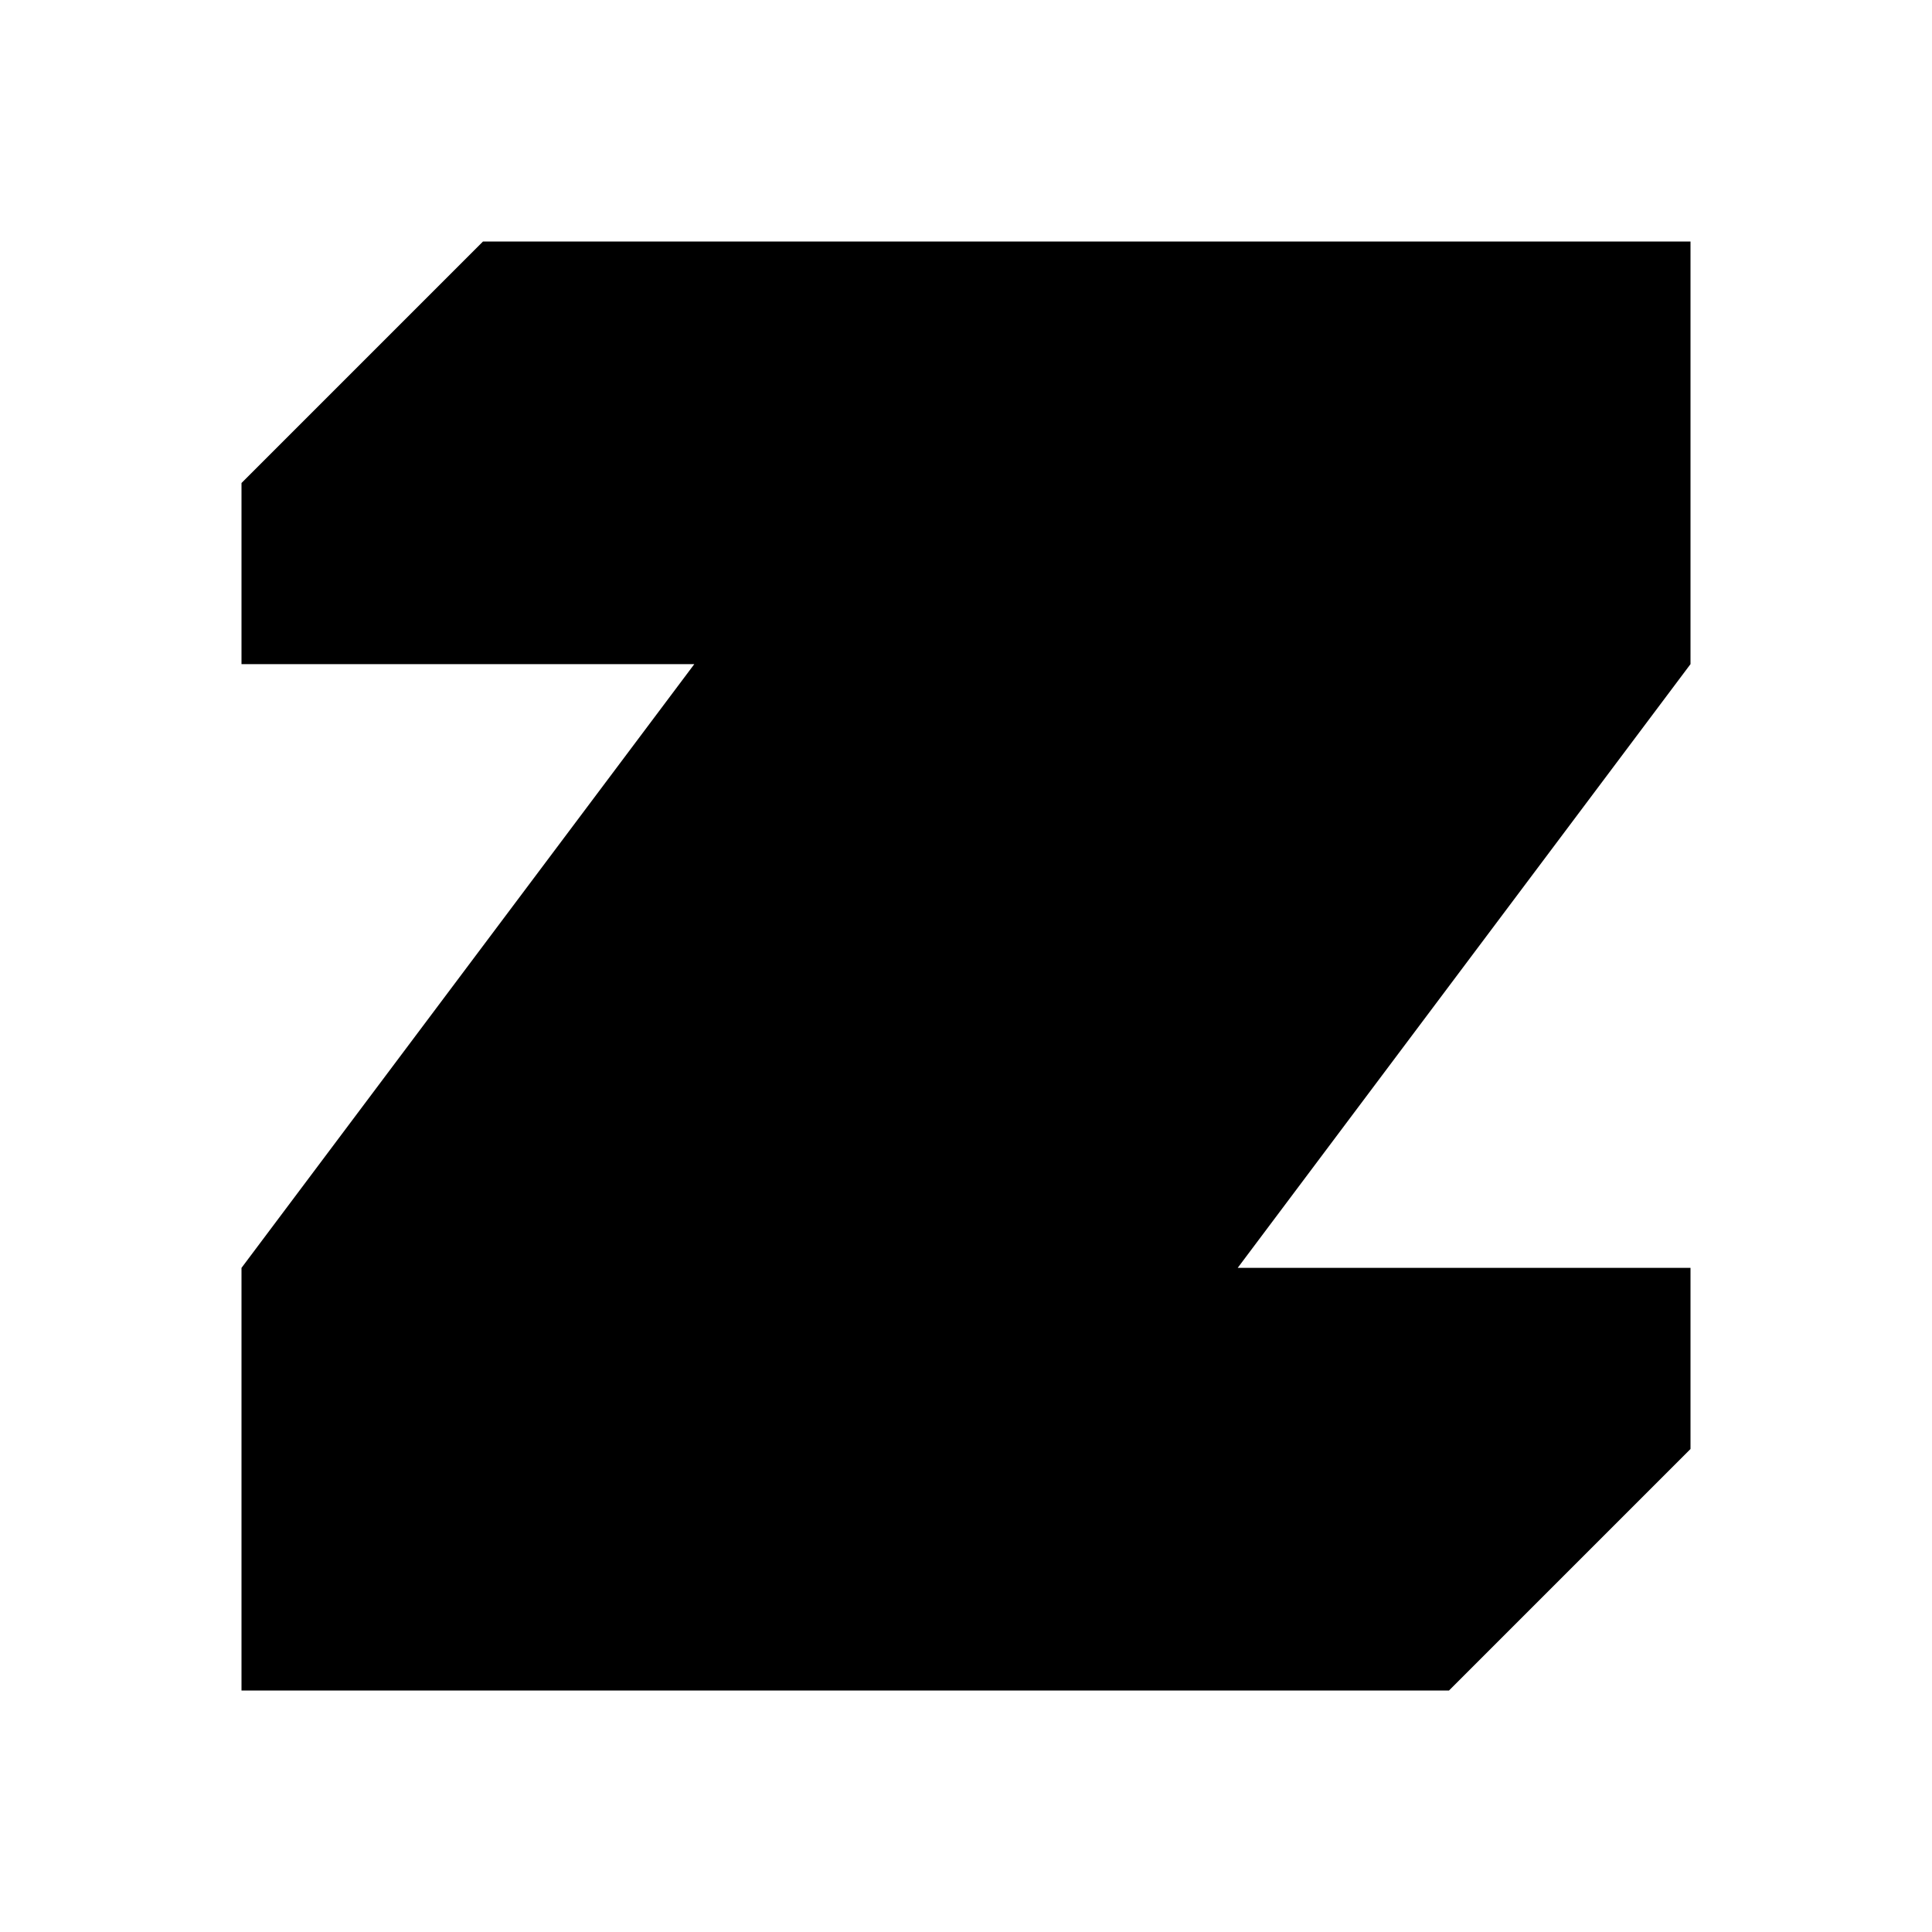
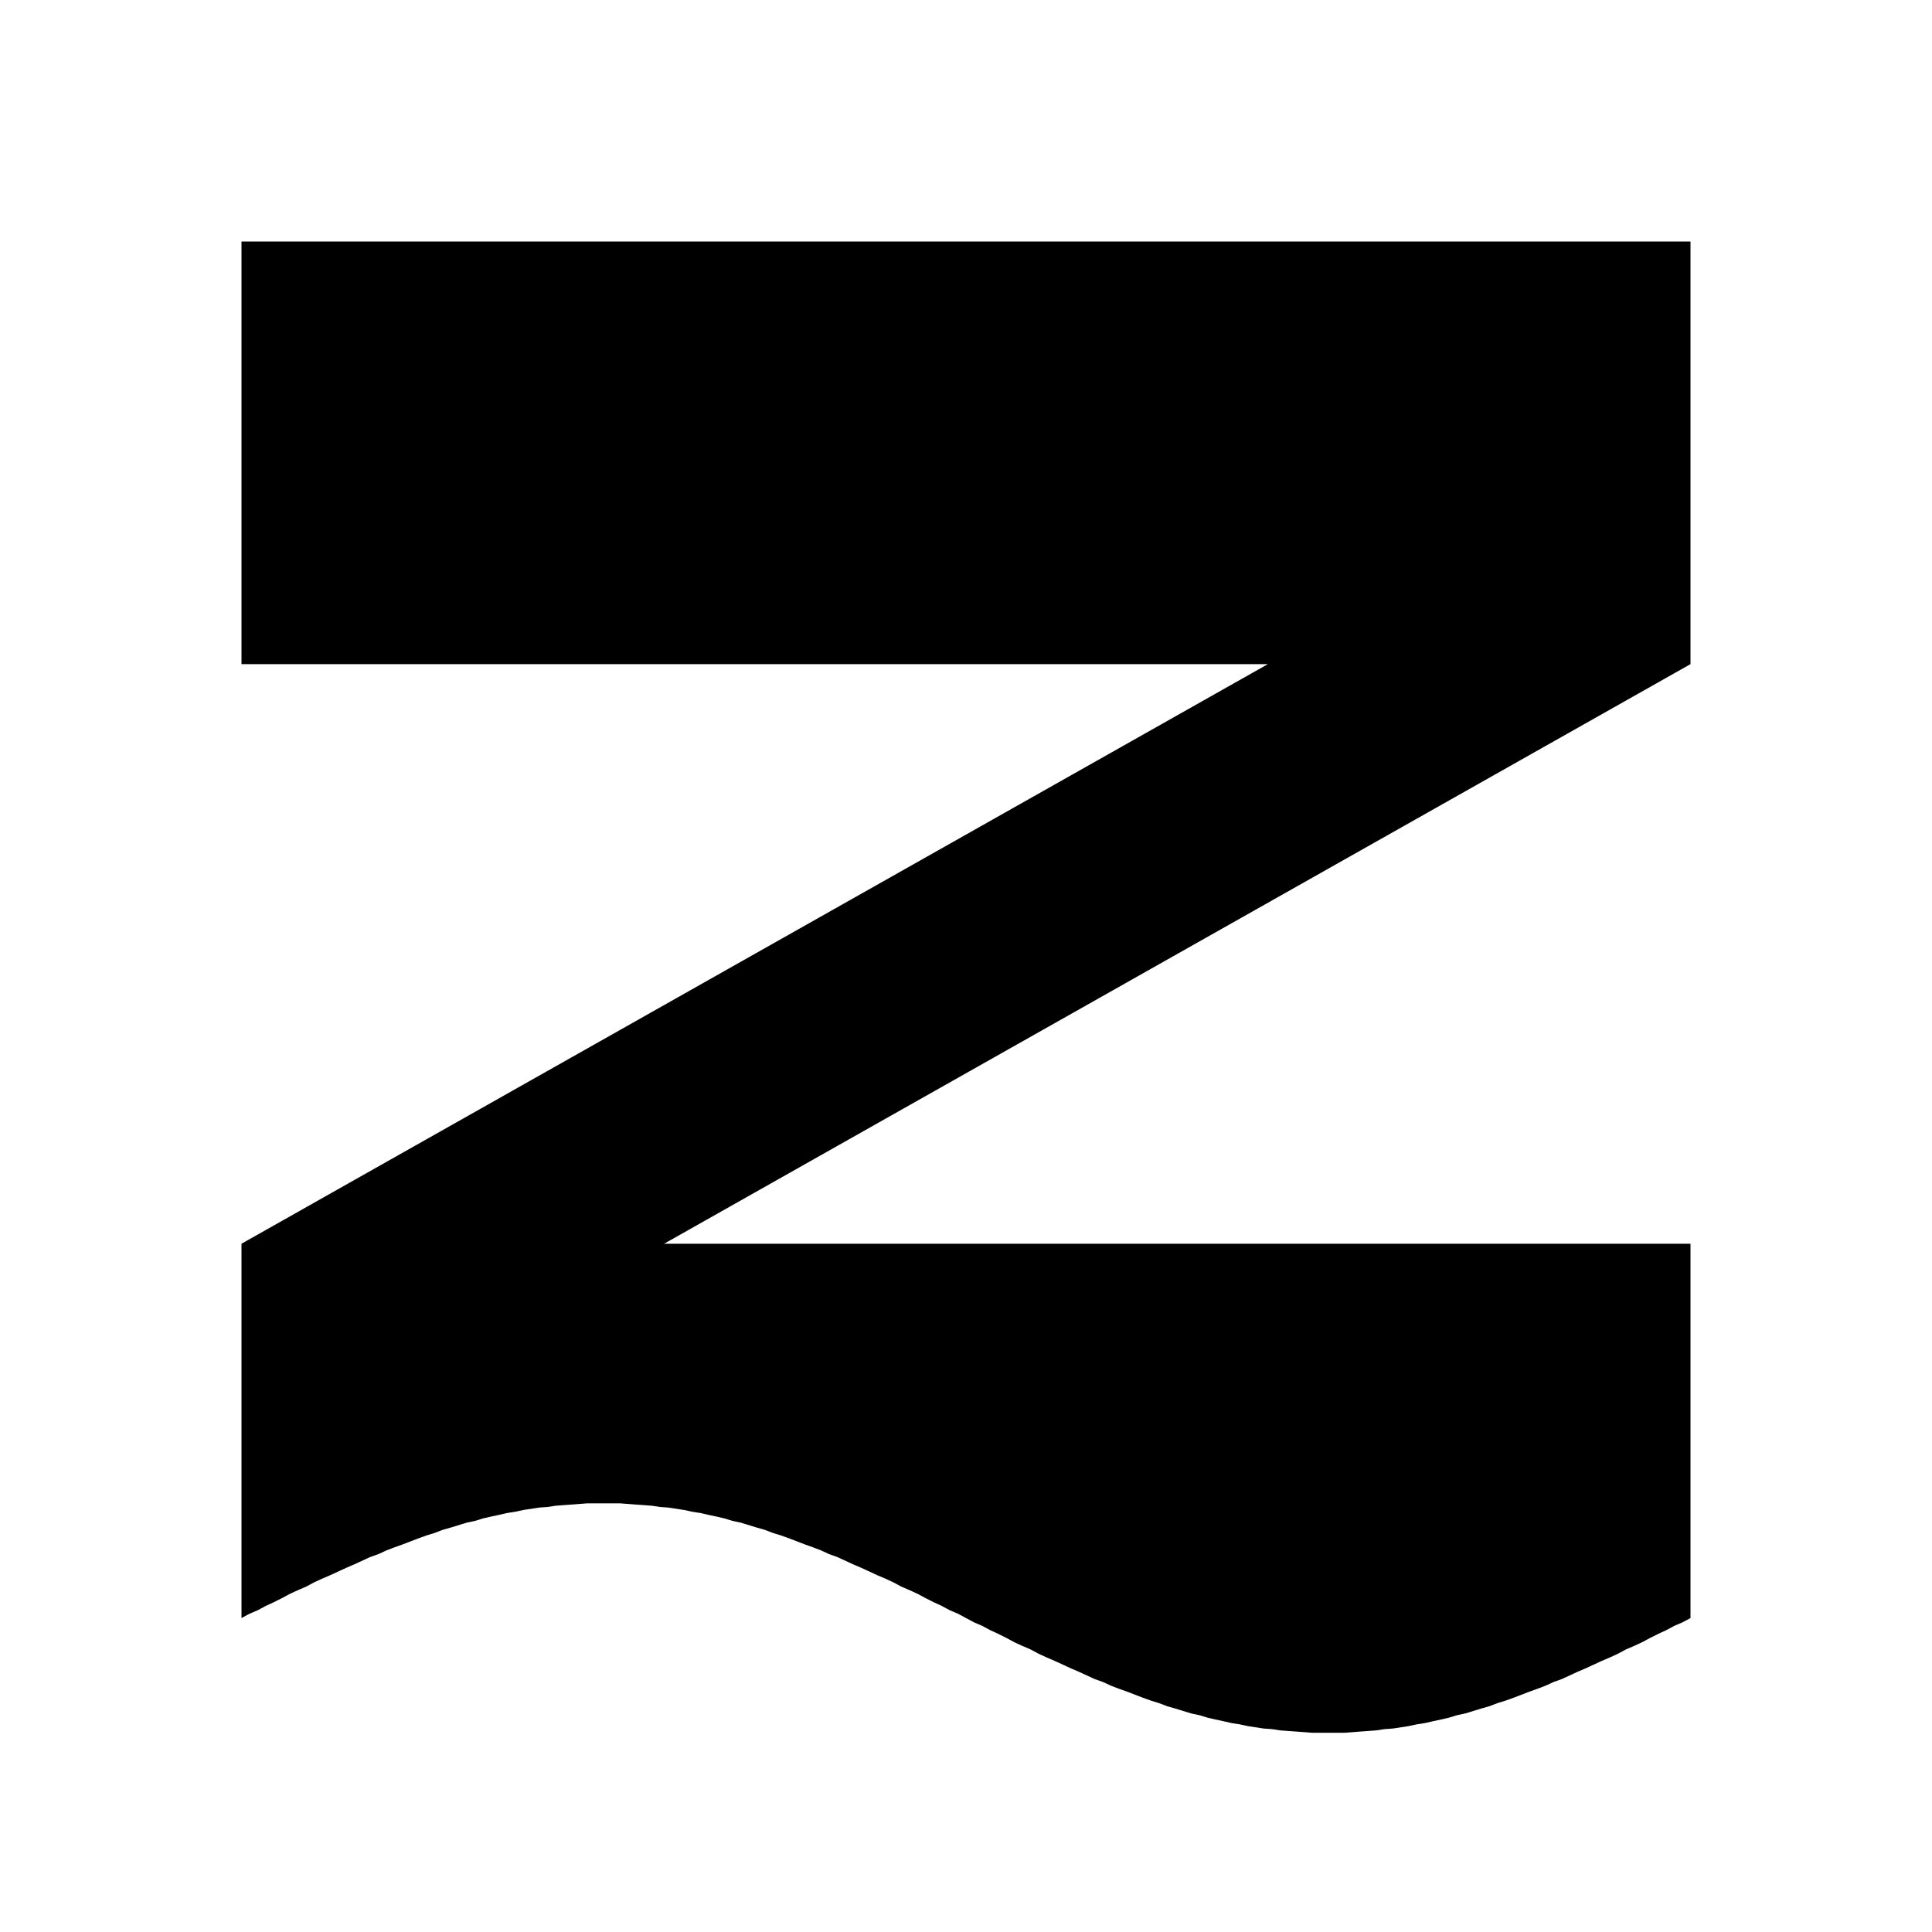
<svg xmlns="http://www.w3.org/2000/svg" viewBox="0 0 32 32" width="32" height="32" role="img" aria-label="ZMRIG">
-   <polygon fill="#000000" points="8,4 28,4 28,11 20.5,21 28,21 28,24 24,28 4,28 4,21 11.5,11 4,11 4,8" />
+   <polygon fill="#000000" points="4,4 28,4 28,11 11,20.6 28,20.6 28,26.8 27.87,26.87 27.73,26.93 27.6,27 27.47,27.06 27.33,27.13 27.2,27.2 27.07,27.26 26.93,27.32 26.8,27.39 26.67,27.45 26.53,27.51 26.4,27.57 26.27,27.63 26.13,27.69 26,27.75 25.87,27.81 25.73,27.86 25.6,27.92 25.47,27.97 25.33,28.02 25.2,28.07 25.07,28.12 24.93,28.17 24.8,28.21 24.67,28.26 24.53,28.3 24.4,28.34 24.27,28.38 24.13,28.41 24,28.45 23.87,28.48 23.73,28.51 23.6,28.54 23.47,28.56 23.33,28.59 23.2,28.61 23.07,28.63 22.93,28.64 22.8,28.66 22.67,28.67 22.53,28.68 22.4,28.69 22.27,28.7 22.13,28.7 22,28.7 21.87,28.7 21.73,28.7 21.6,28.69 21.47,28.68 21.33,28.67 21.2,28.66 21.07,28.64 20.93,28.63 20.8,28.61 20.67,28.59 20.53,28.56 20.4,28.54 20.27,28.51 20.13,28.48 20,28.45 19.87,28.41 19.73,28.38 19.6,28.34 19.47,28.3 19.33,28.26 19.2,28.21 19.07,28.17 18.93,28.12 18.8,28.07 18.67,28.02 18.53,27.97 18.4,27.92 18.27,27.86 18.13,27.81 18,27.75 17.87,27.69 17.73,27.63 17.6,27.57 17.47,27.51 17.33,27.45 17.2,27.39 17.07,27.32 16.93,27.26 16.8,27.2 16.67,27.13 16.53,27.06 16.4,27 16.27,26.93 16.13,26.87 16,26.8 15.87,26.73 15.73,26.67 15.6,26.6 15.47,26.54 15.33,26.47 15.2,26.4 15.07,26.34 14.93,26.28 14.8,26.21 14.67,26.15 14.53,26.09 14.4,26.03 14.27,25.97 14.13,25.91 14,25.85 13.87,25.79 13.73,25.74 13.6,25.68 13.47,25.63 13.33,25.58 13.2,25.53 13.07,25.48 12.93,25.43 12.8,25.39 12.67,25.34 12.53,25.3 12.4,25.26 12.27,25.22 12.13,25.19 12,25.15 11.87,25.12 11.73,25.09 11.6,25.06 11.47,25.04 11.33,25.01 11.2,24.99 11.07,24.97 10.93,24.96 10.8,24.94 10.67,24.93 10.53,24.92 10.4,24.91 10.27,24.9 10.13,24.9 10,24.9 9.87,24.9 9.73,24.9 9.6,24.91 9.47,24.92 9.33,24.93 9.2,24.94 9.07,24.96 8.93,24.97 8.8,24.99 8.67,25.01 8.53,25.04 8.4,25.06 8.27,25.09 8.13,25.12 8,25.15 7.87,25.19 7.73,25.22 7.6,25.26 7.47,25.3 7.33,25.34 7.2,25.39 7.07,25.43 6.93,25.48 6.8,25.53 6.67,25.58 6.53,25.63 6.4,25.68 6.27,25.74 6.13,25.79 6,25.85 5.87,25.91 5.73,25.97 5.6,26.03 5.47,26.09 5.33,26.15 5.2,26.21 5.07,26.28 4.93,26.34 4.8,26.4 4.67,26.47 4.53,26.54 4.4,26.6 4.27,26.67 4.13,26.73 4,26.8 4,20.6 21,11 4,11" />
</svg>
